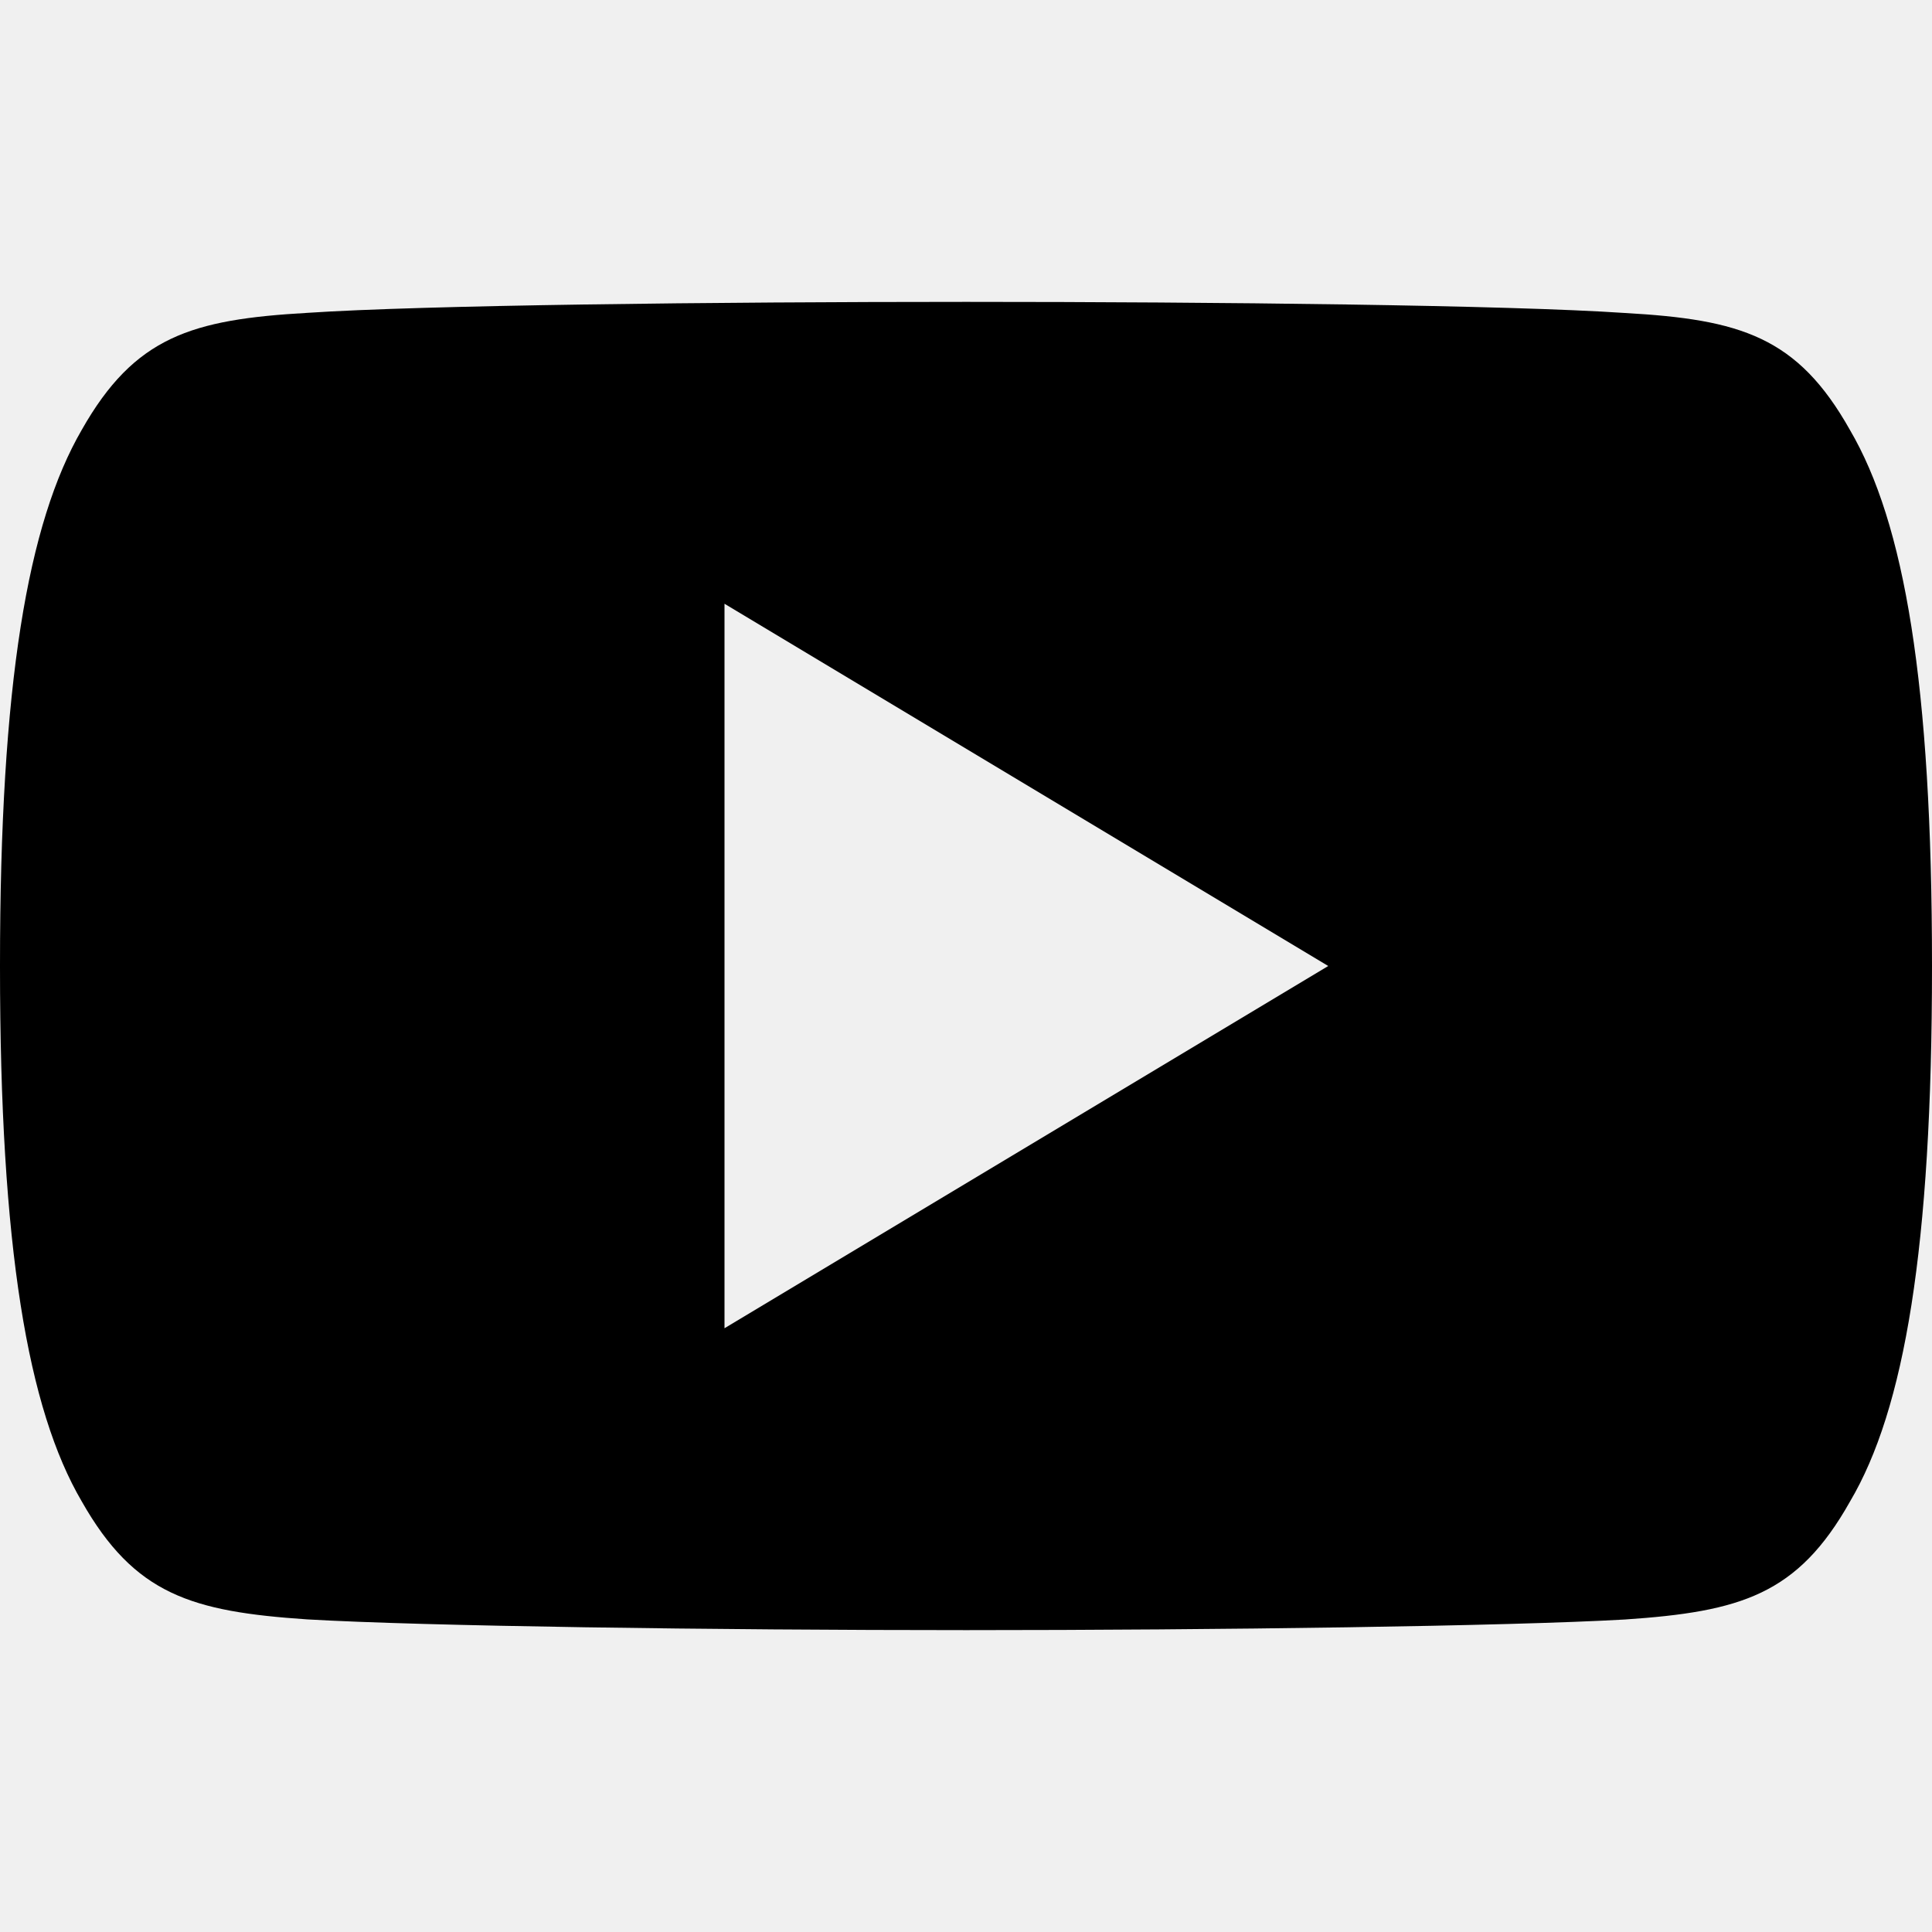
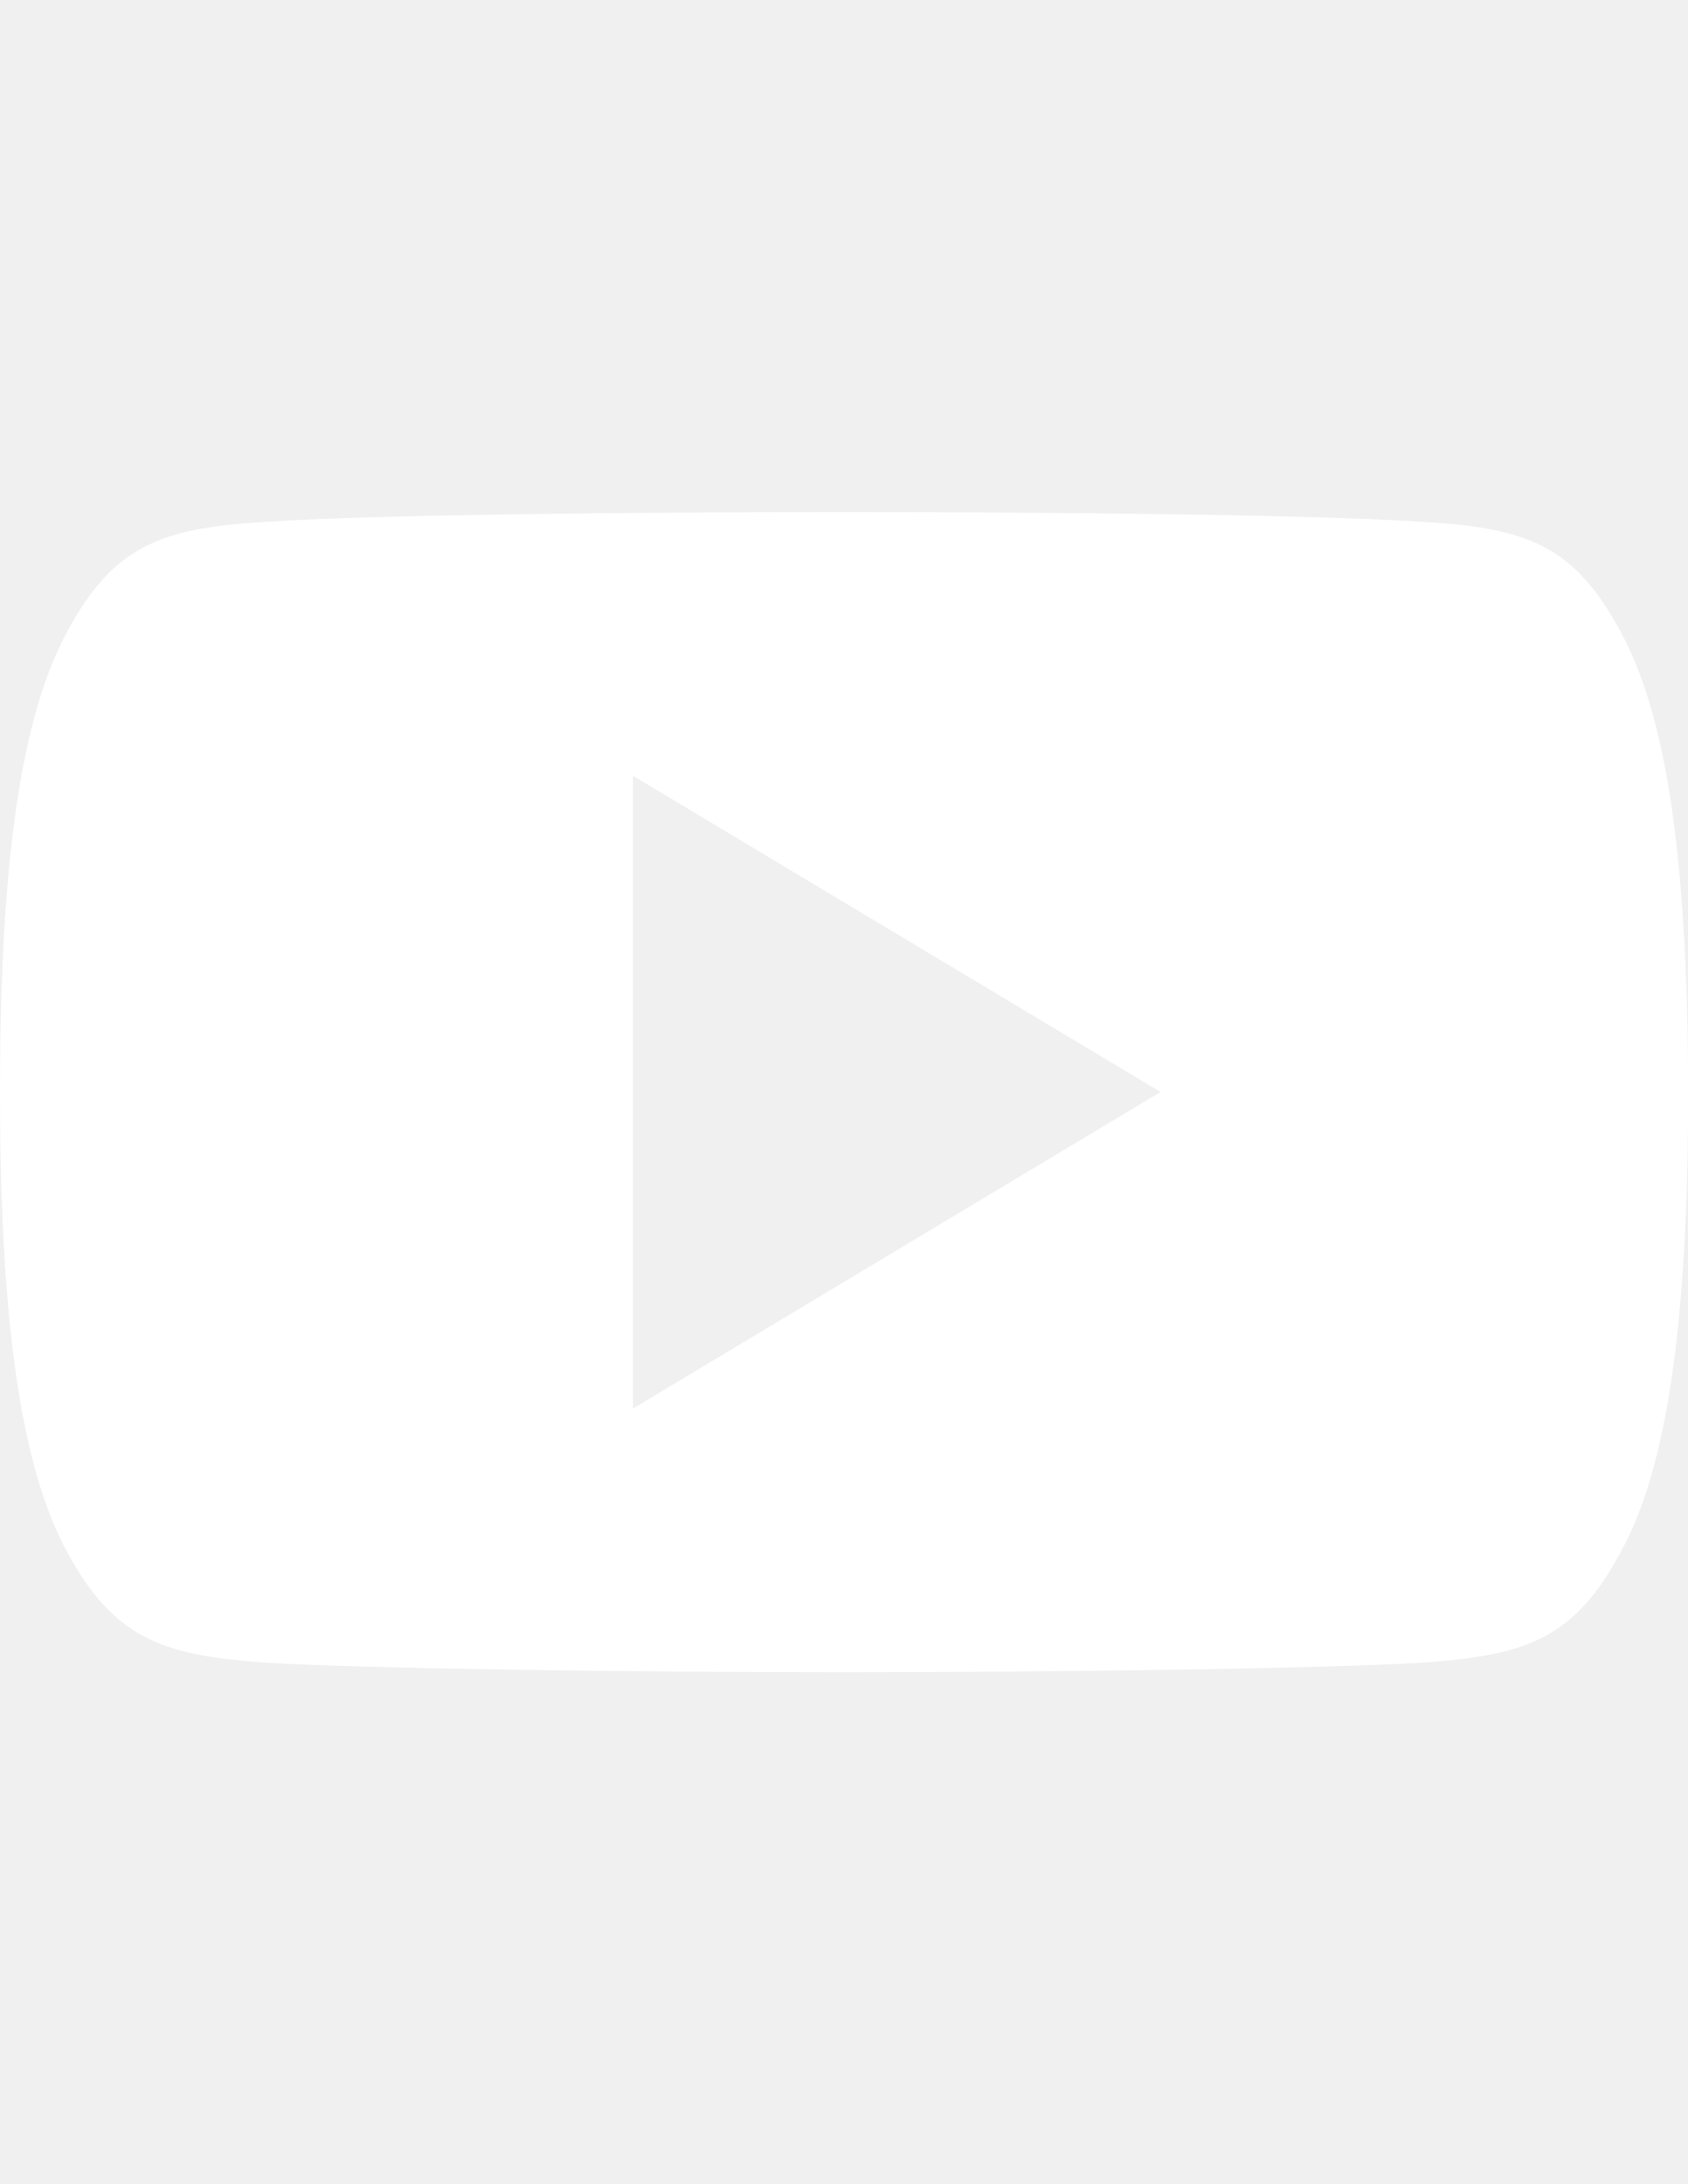
- <svg xmlns="http://www.w3.org/2000/svg" version="1.1" id="Capa_1" x="0px" y="0px" viewBox="0 0 512 512" style="enable-background:new 0 0 512 512;" xml:space="preserve">
+ <svg xmlns="http://www.w3.org/2000/svg" version="1.1" id="Capa_1" x="0px" y="0px" viewBox="0 0 612 792" enable-background="new 0 0 612 792" xml:space="preserve">
  <g>
    <g>
-       <path d="M490.24,113.92c-13.888-24.704-28.96-29.248-59.648-30.976C399.936,80.864,322.848,80,256.064,80    c-66.912,0-144.032,0.864-174.656,2.912c-30.624,1.76-45.728,6.272-59.744,31.008C7.36,138.592,0,181.088,0,255.904    C0,255.968,0,256,0,256c0,0.064,0,0.096,0,0.096v0.064c0,74.496,7.36,117.312,21.664,141.728    c14.016,24.704,29.088,29.184,59.712,31.264C112.032,430.944,189.152,432,256.064,432c66.784,0,143.872-1.056,174.56-2.816    c30.688-2.08,45.76-6.56,59.648-31.264C504.704,373.504,512,330.688,512,256.192c0,0,0-0.096,0-0.16c0,0,0-0.064,0-0.096    C512,181.088,504.704,138.592,490.24,113.92z M192,352V160l160,96L192,352z" />
+       <path fill="#FFFFFF" d="M586,226.2c-16.6-29.5-34.6-35-71.3-37c-36.6-2.5-128.8-3.5-208.6-3.5c-80,0-172.2,1-208.8,3.5    c-36.6,2.1-54.7,7.5-71.4,37.1C8.8,255.7,0,306.5,0,395.9c0,0.1,0,0.1,0,0.1c0,0.1,0,0.1,0,0.1v0.1c0,89,8.8,140.2,25.9,169.4    c16.8,29.5,34.8,34.9,71.4,37.4c36.6,2.1,128.8,3.4,208.8,3.4c79.8,0,172-1.3,208.7-3.4c36.7-2.5,54.7-7.8,71.3-37.4    c17.3-29.2,26-80.4,26-169.4c0,0,0-0.1,0-0.2c0,0,0-0.1,0-0.1C612,306.5,603.3,255.7,586,226.2z M229.5,510.8V281.3L420.8,396    L229.5,510.8z" />
    </g>
  </g>
-   <g>
- </g>
-   <g>
- </g>
-   <g>
- </g>
-   <g>
- </g>
-   <g>
- </g>
-   <g>
- </g>
-   <g>
- </g>
-   <g>
- </g>
-   <g>
- </g>
-   <g>
- </g>
-   <g>
- </g>
-   <g>
- </g>
-   <g>
- </g>
-   <g>
- </g>
-   <g>
- </g>
</svg>
